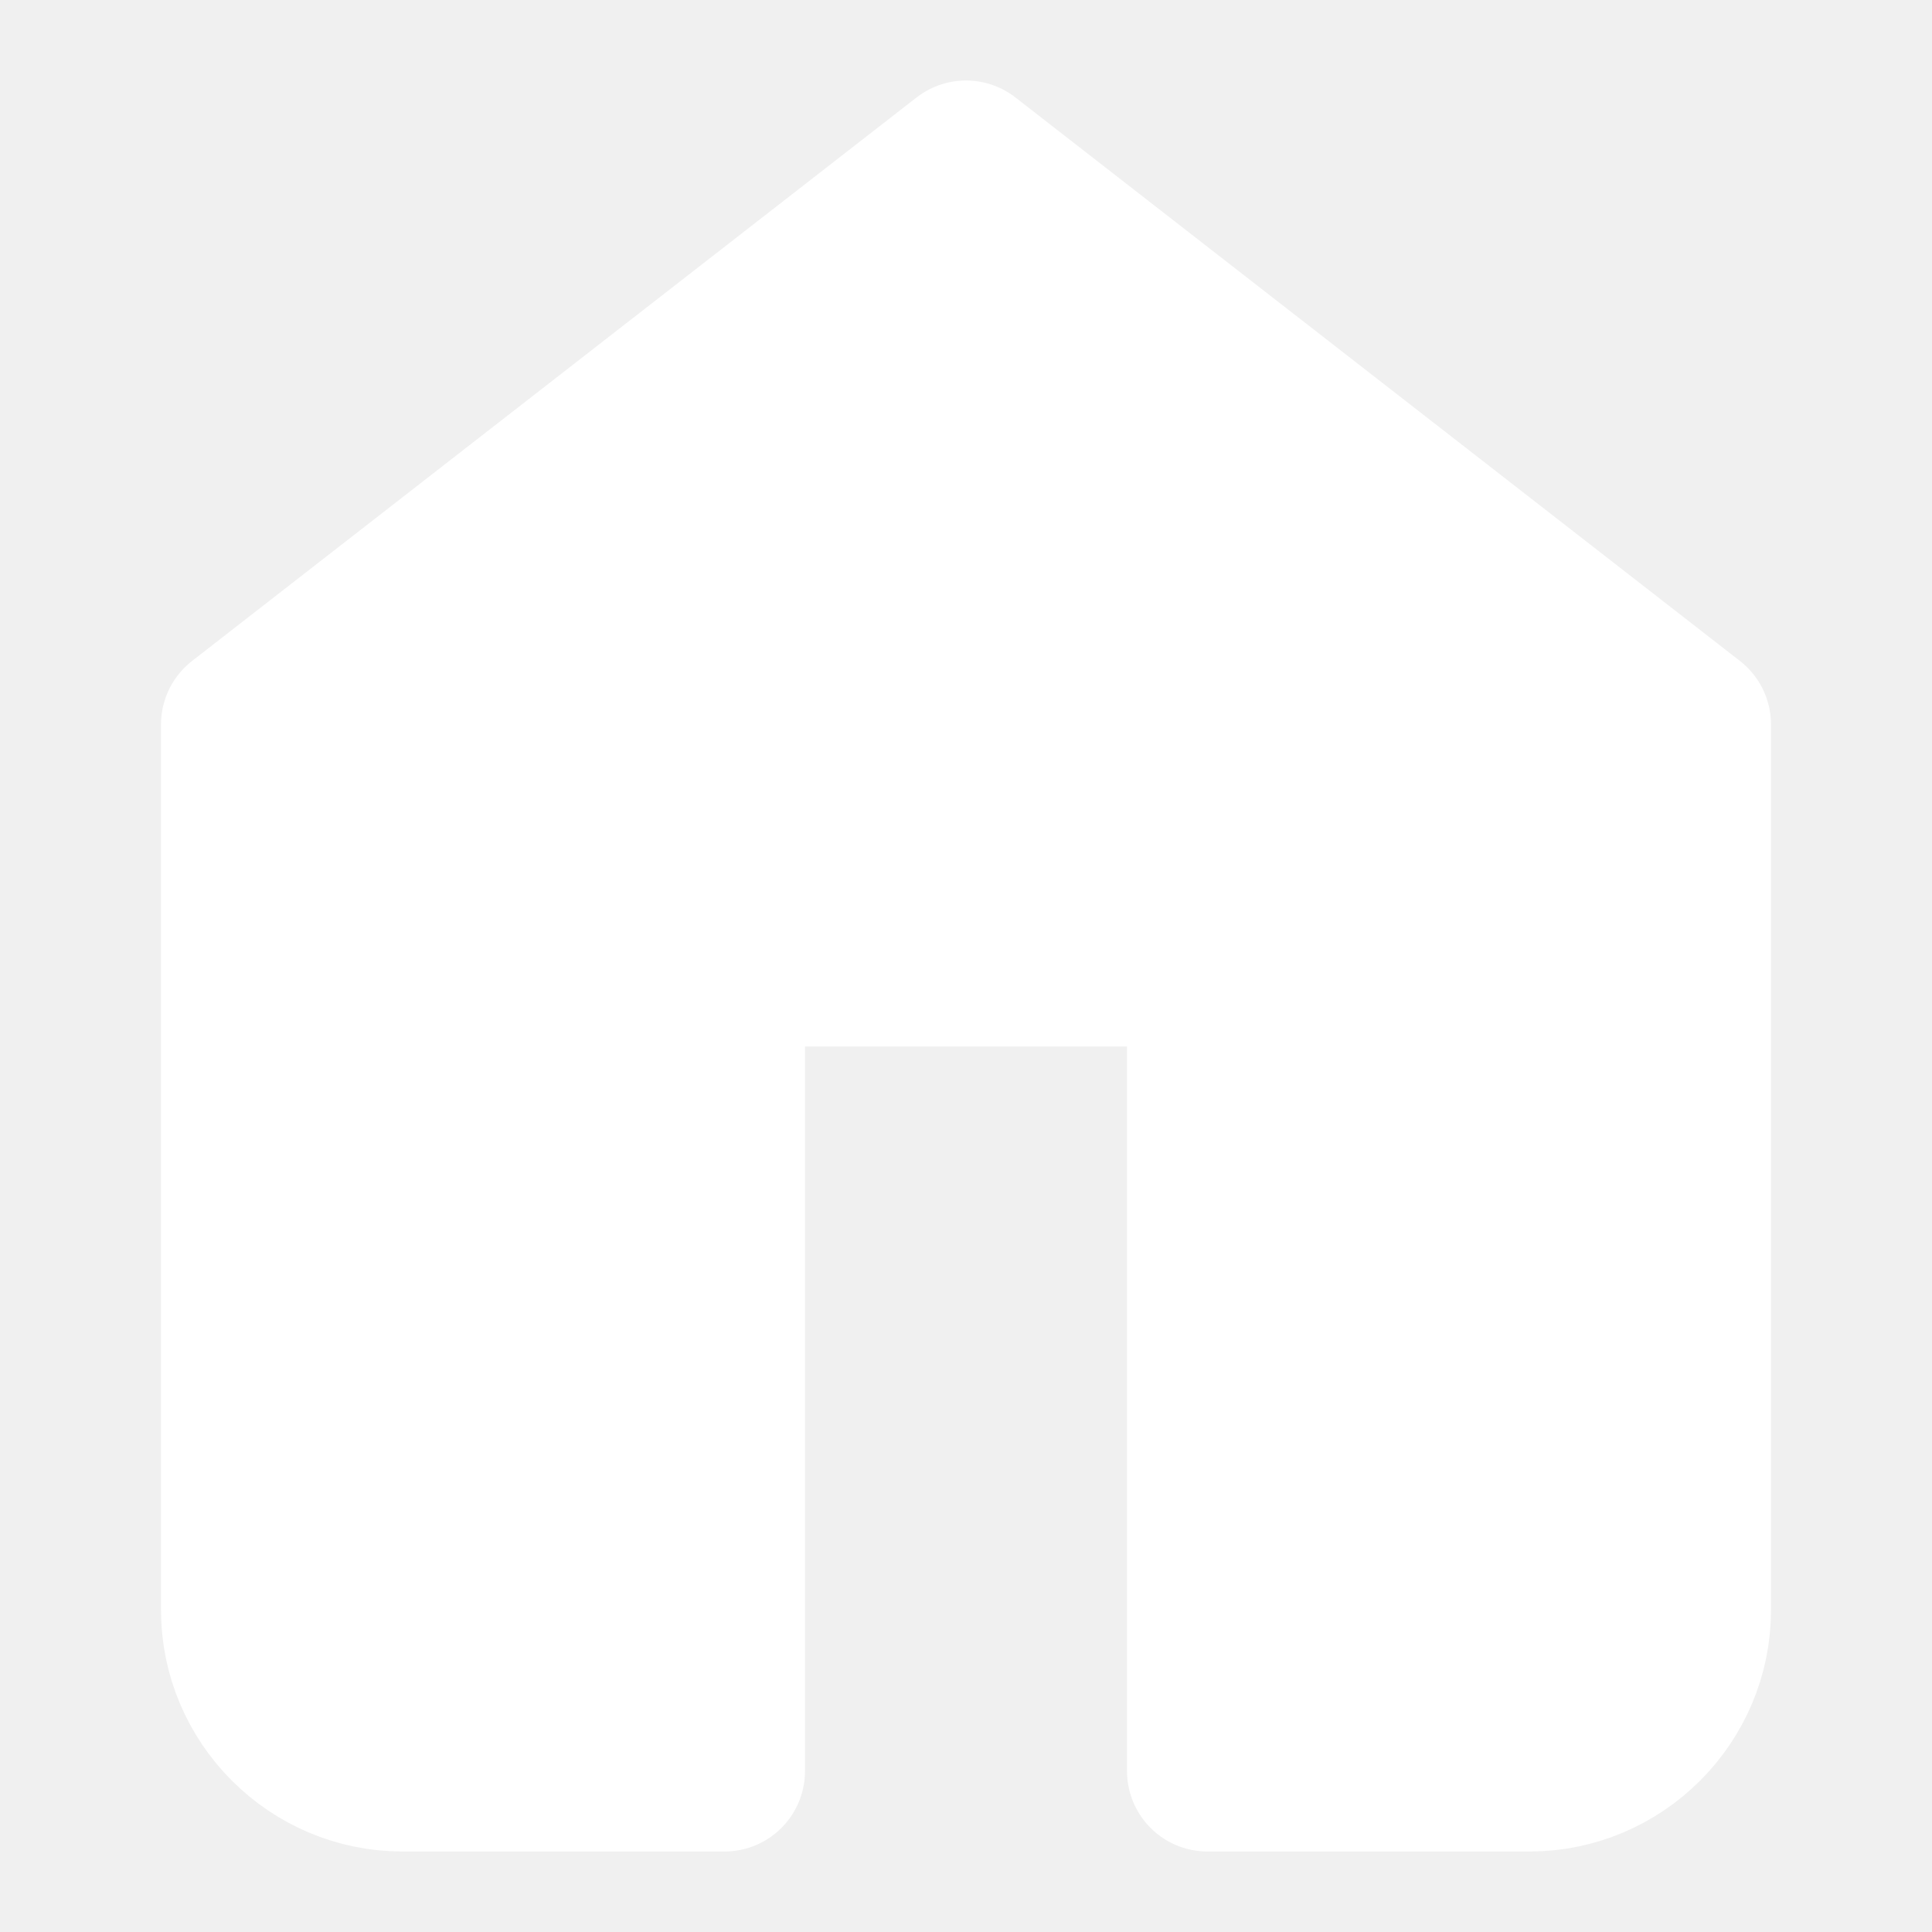
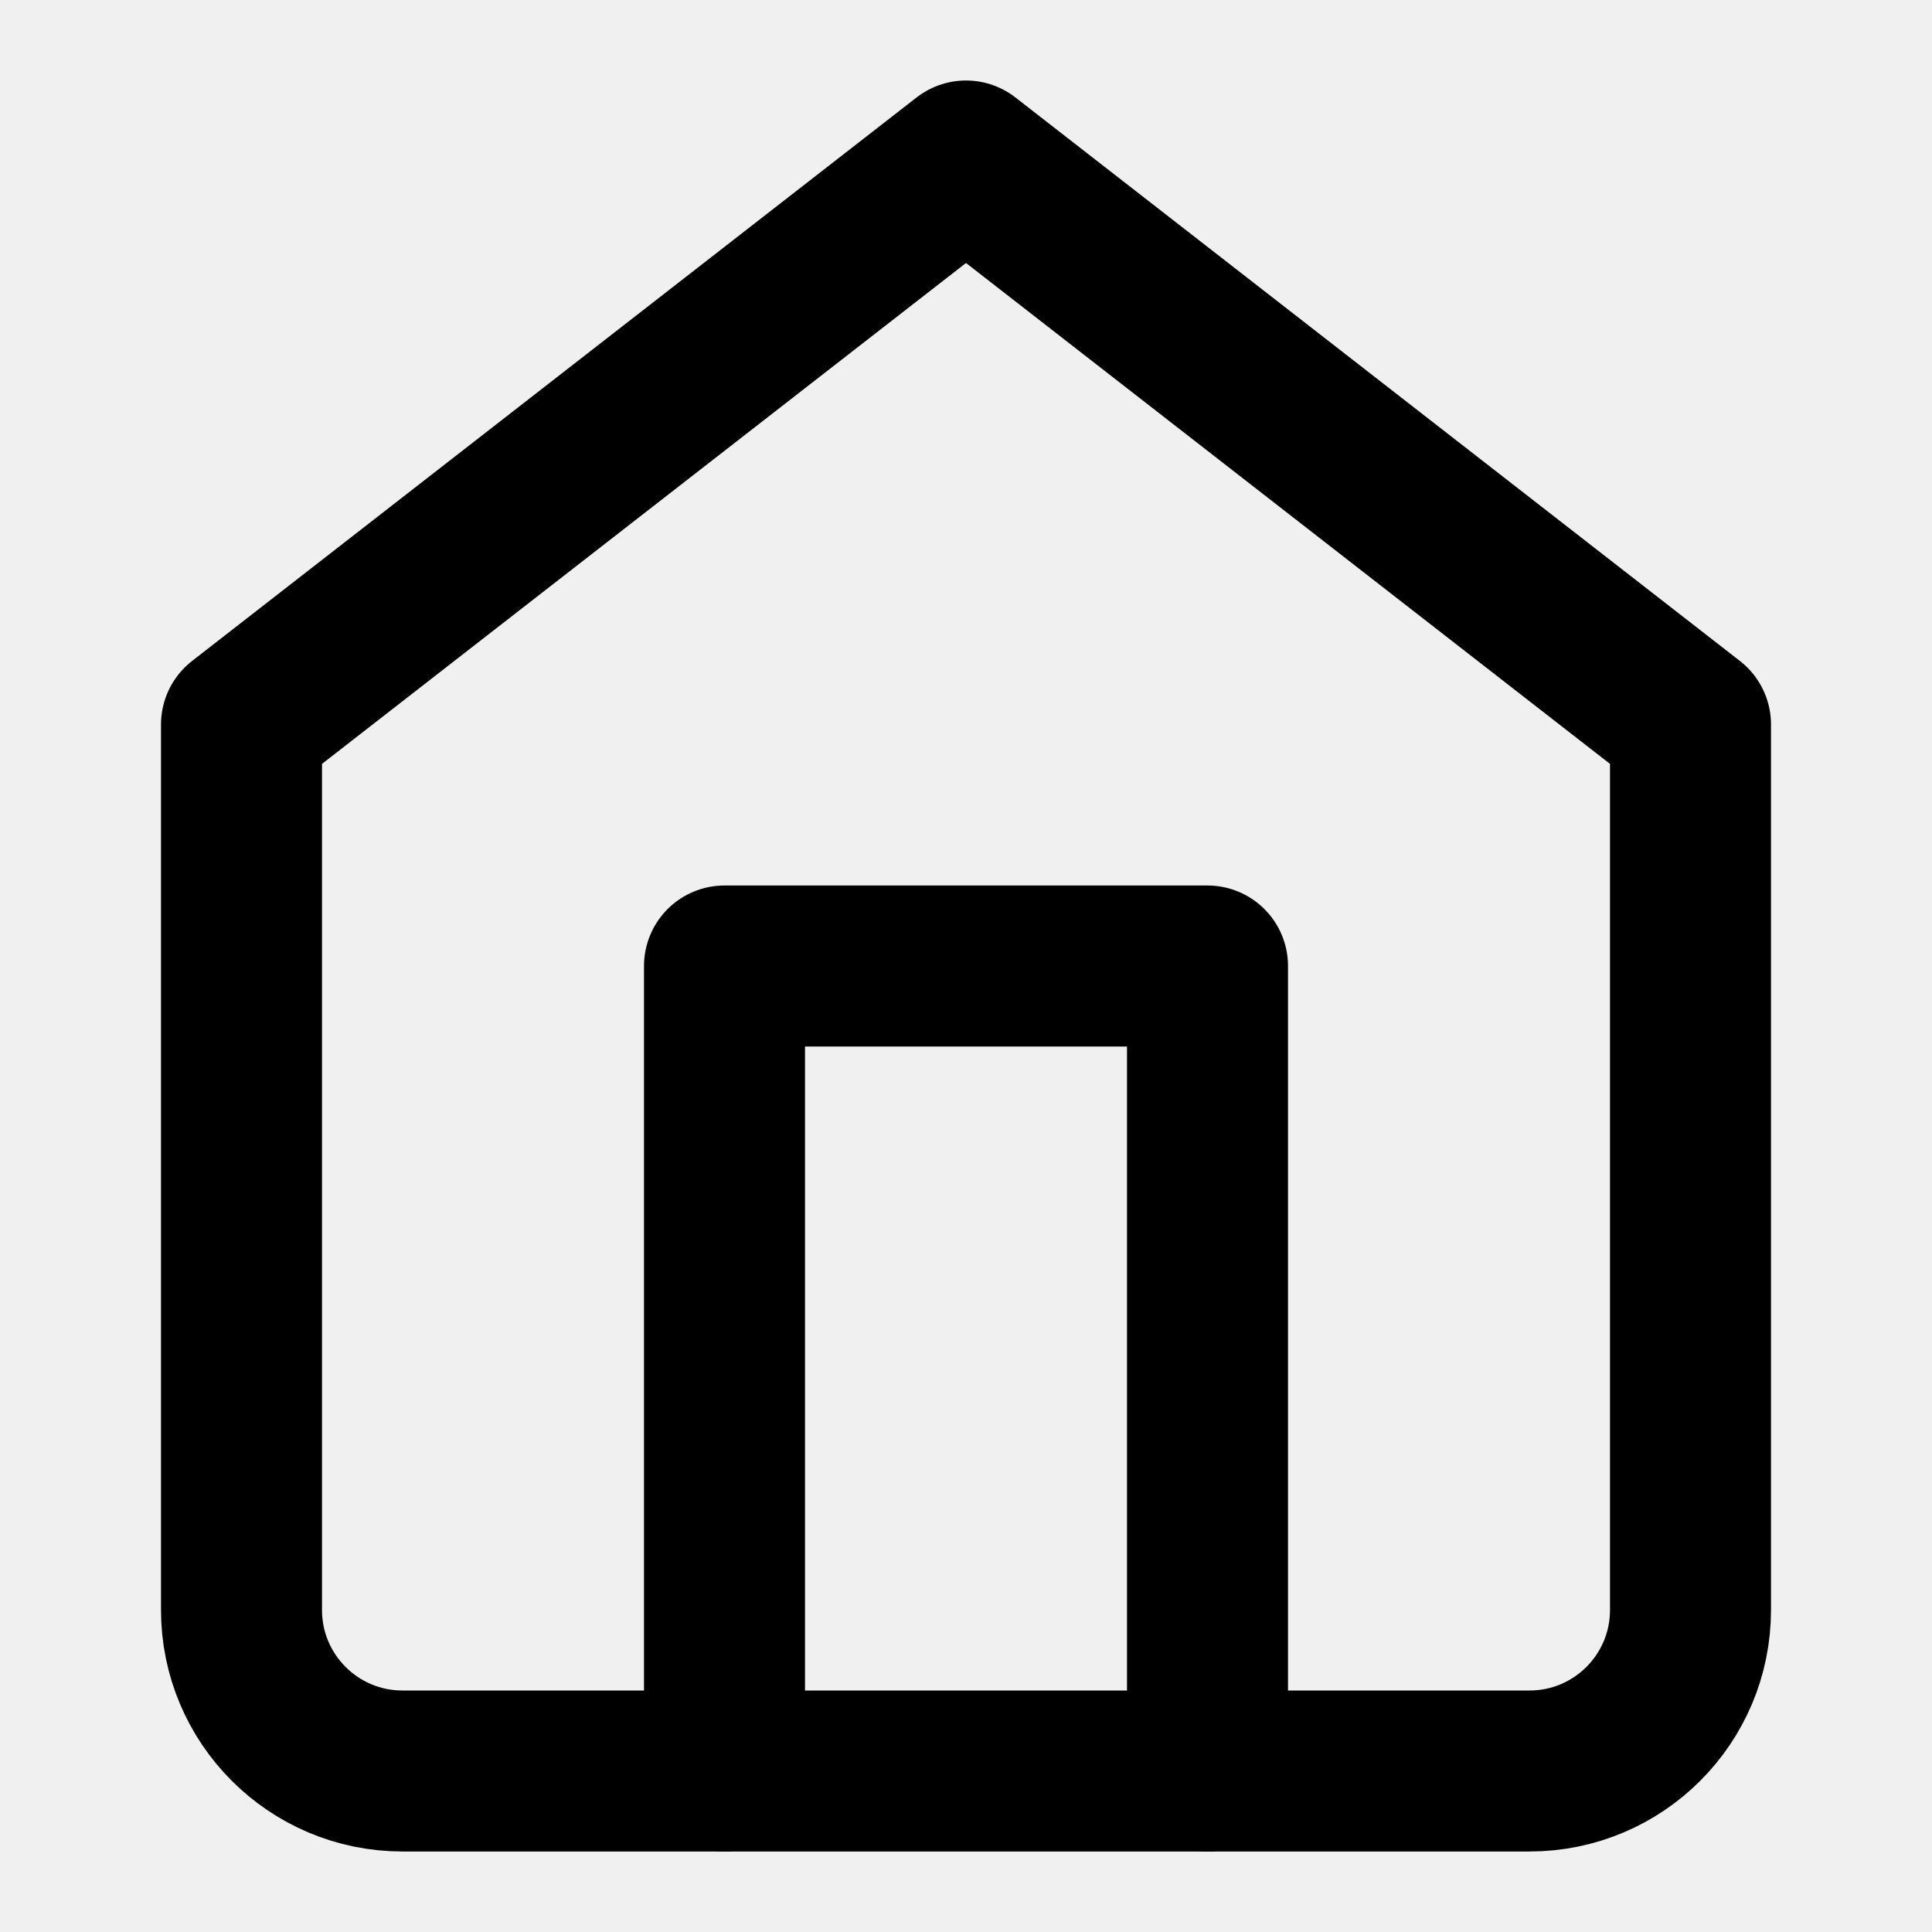
- <svg xmlns="http://www.w3.org/2000/svg" version="1.1" id="Layer_1" x="0px" y="0px" viewBox="0 0 24 24" style="enable-background:new 0 0 24 24;" xml:space="preserve">
-   <style type="text/css">
- 	.st0{fill:#FFFFFF;stroke:#FFFFFF;stroke-width:2;stroke-linecap:round;stroke-linejoin:round;}
- </style>
-   <g>
-     <path class="st0" d="M15,22V12H9v10H5c-1.1,0-2-0.9-2-2V9l9-7l9,7v11c0,1.1-0.9,2-2,2H15" />
-   </g>
+ <svg xmlns="http://www.w3.org/2000/svg" width="24" height="24" viewBox="0 0 24 24" fill="none" stroke="currentColor" stroke-width="2" stroke-linecap="round" stroke-linejoin="round">
+   <path d="M3 9l9-7 9 7v11a2 2 0 0 1-2 2H5a2 2 0 0 1-2-2z" />
+   <polyline points="9 22 9 12 15 12 15 22" />
</svg>
